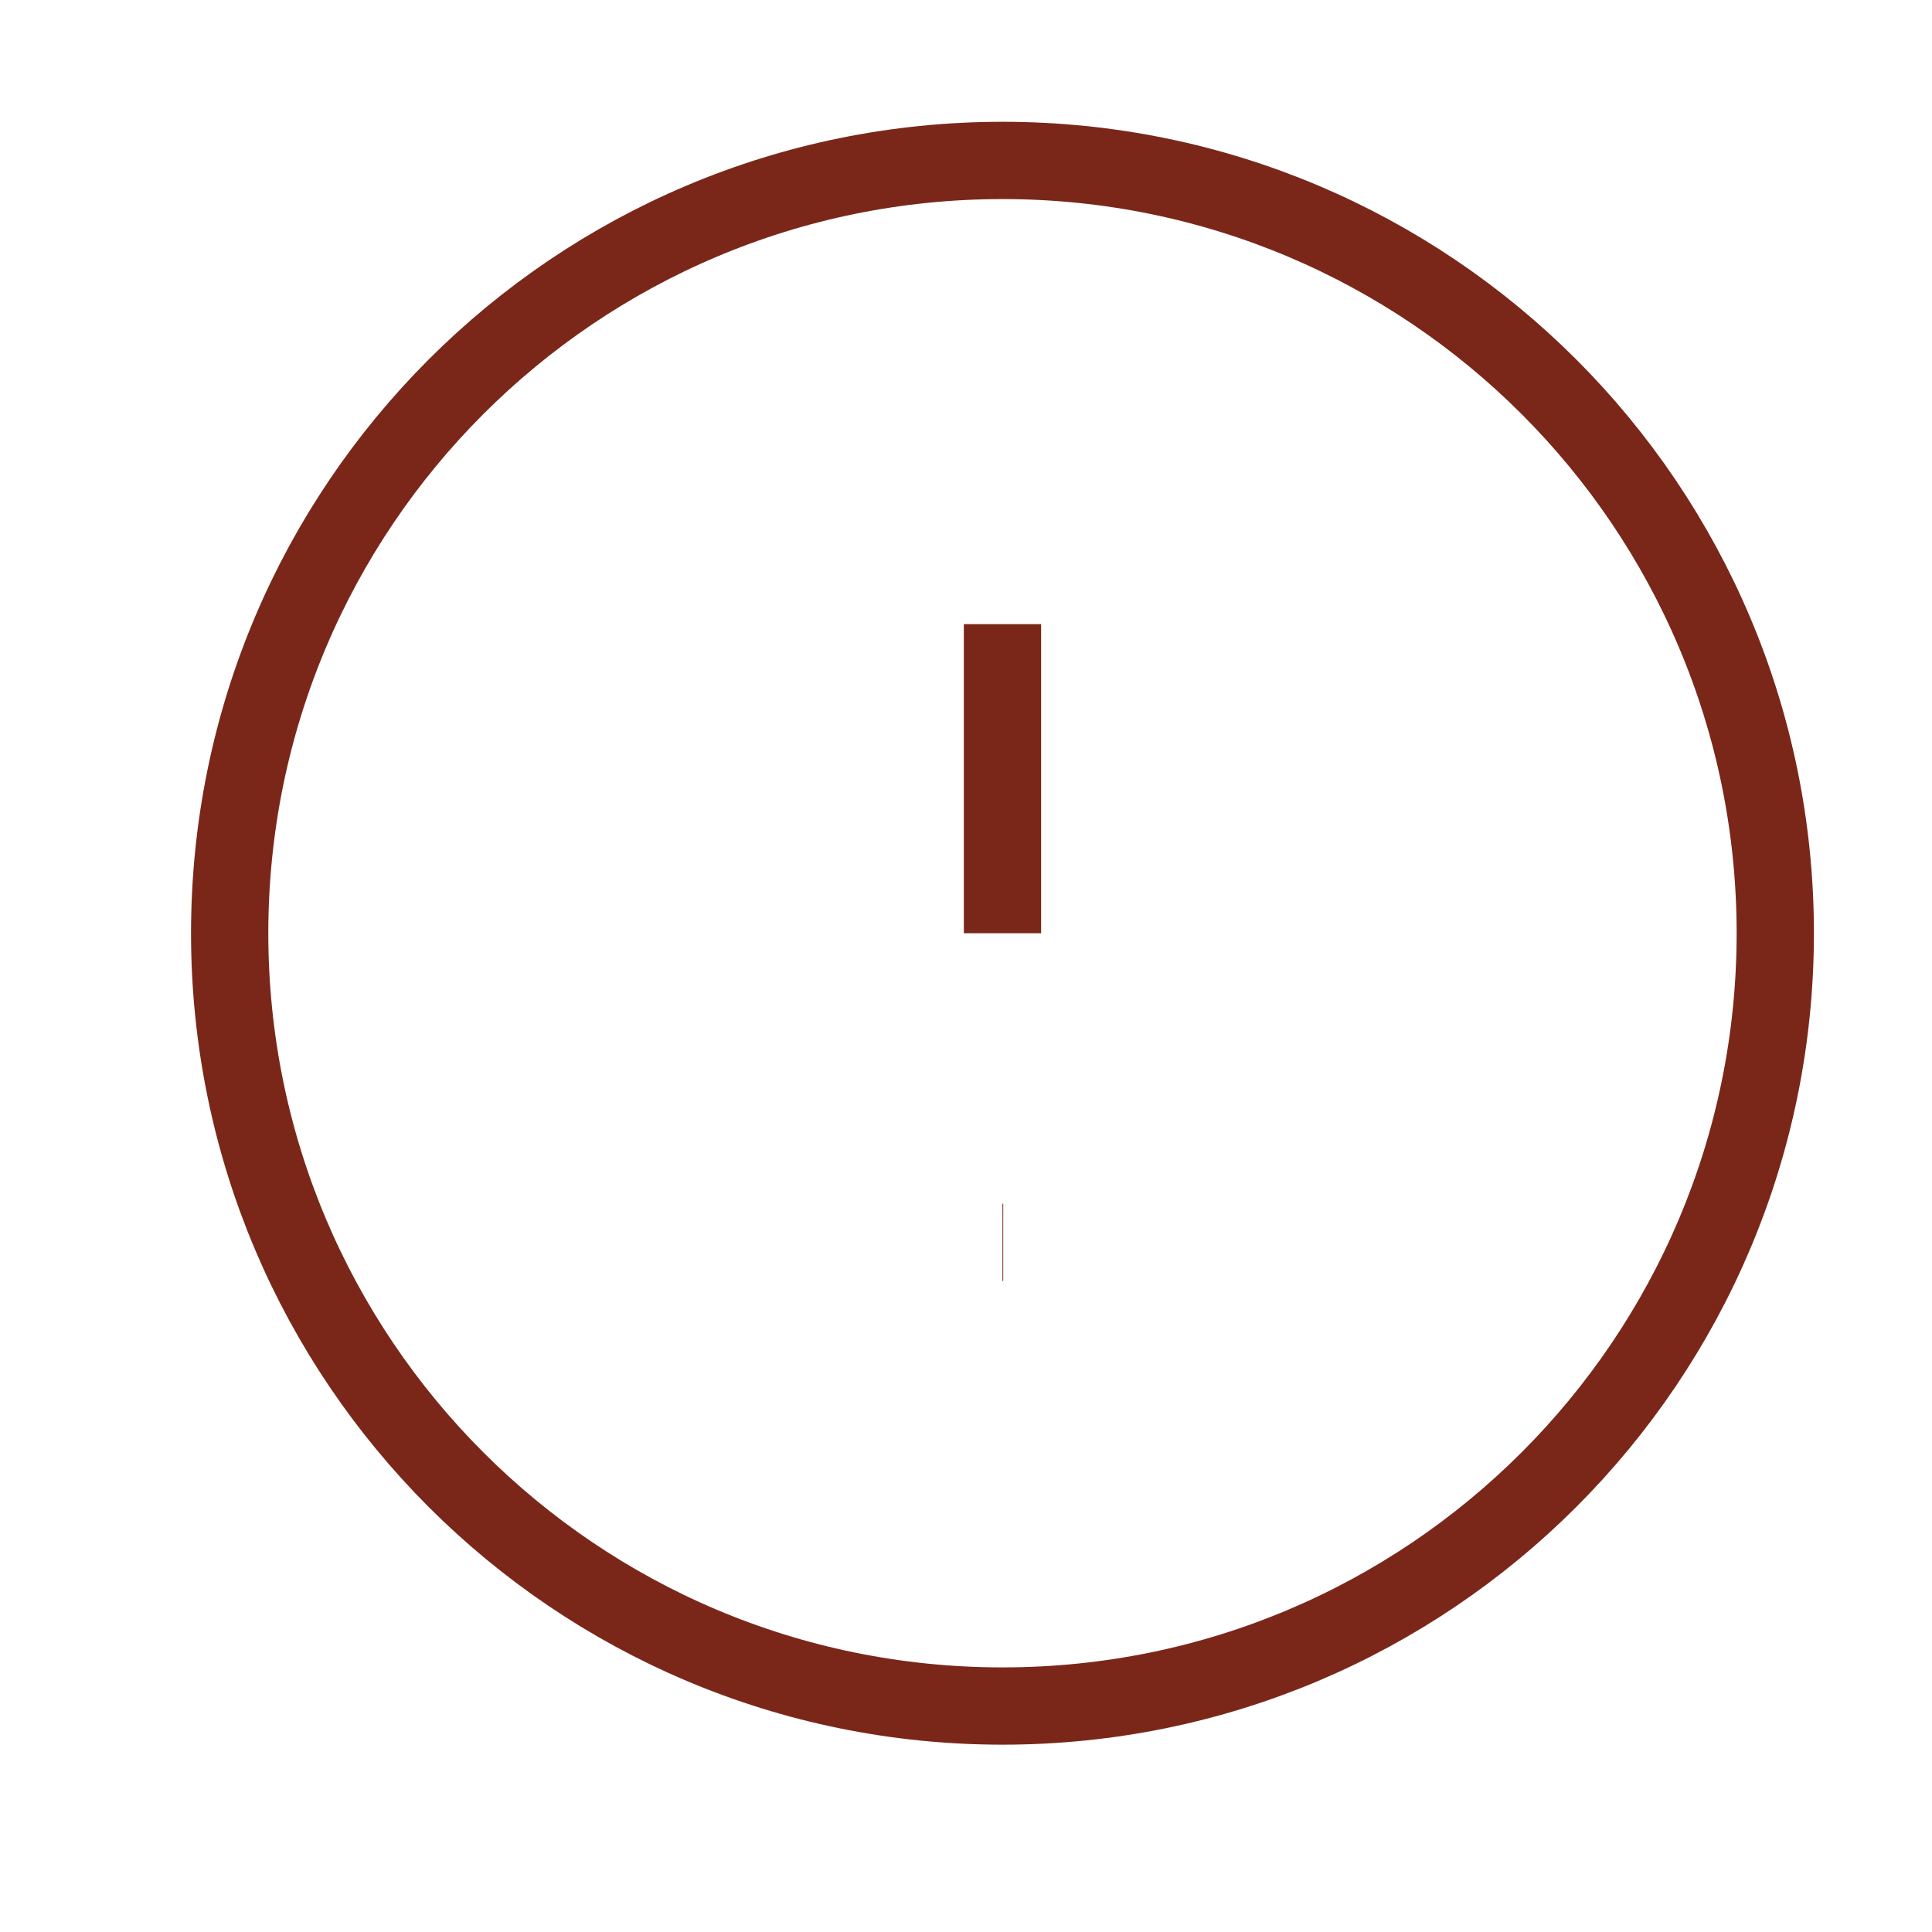
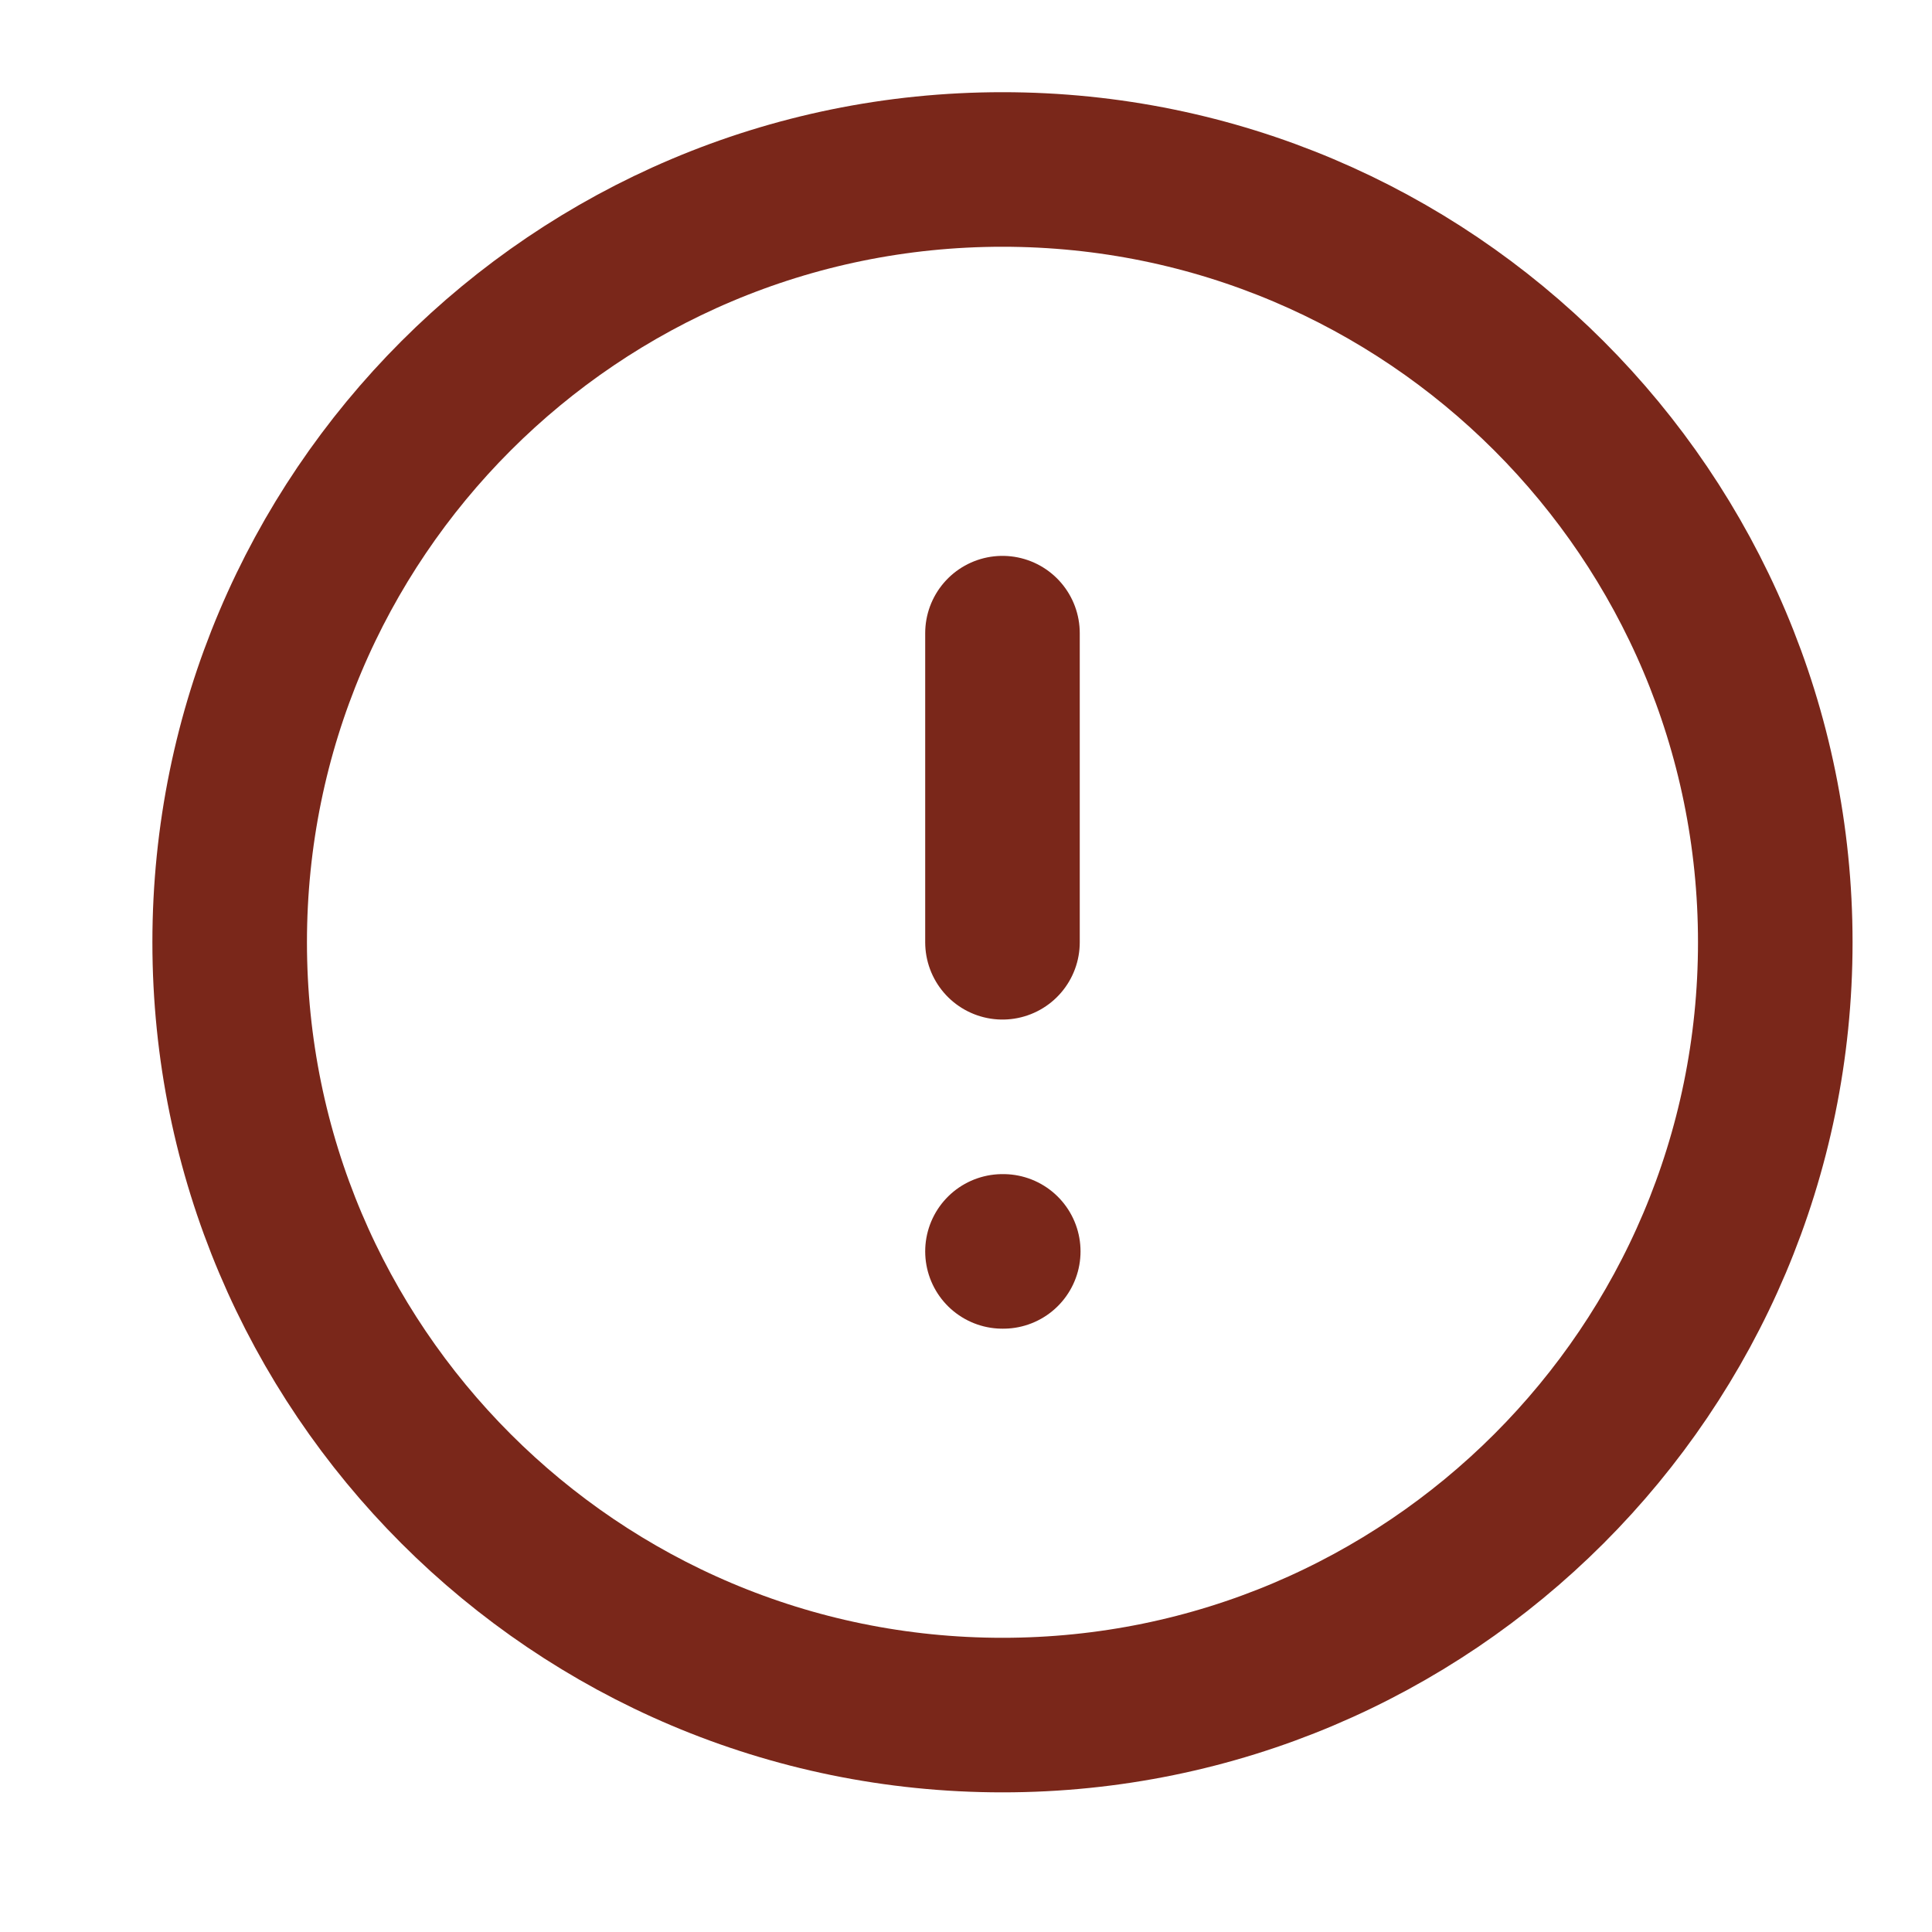
<svg xmlns="http://www.w3.org/2000/svg" width="25" height="25" viewBox="0 0 25 25" fill="none">
-   <path d="M12.972 8.076V12.076M12.972 16.076H12.982M22.972 12.076C22.972 17.599 18.495 22.076 12.972 22.076C7.449 22.076 2.972 17.599 2.972 12.076C2.972 6.553 7.449 2.076 12.972 2.076C18.495 2.076 22.972 6.553 22.972 12.076Z" stroke="#7A271A" strokeWidth="2" strokeLinecap="round" strokeLinejoin="round" />
+   <path d="M12.972 8.193V12.193M12.972 16.193H12.982M22.972 12.193C22.972 17.716 18.495 22.193 12.972 22.193C7.449 22.193 2.972 17.716 2.972 12.193C2.972 6.671 7.449 2.193 12.972 2.193C18.495 2.193 22.972 6.671 22.972 12.193Z" stroke="#7A271A" stroke-width="2" stroke-linecap="round" stroke-linejoin="round" />
</svg>
